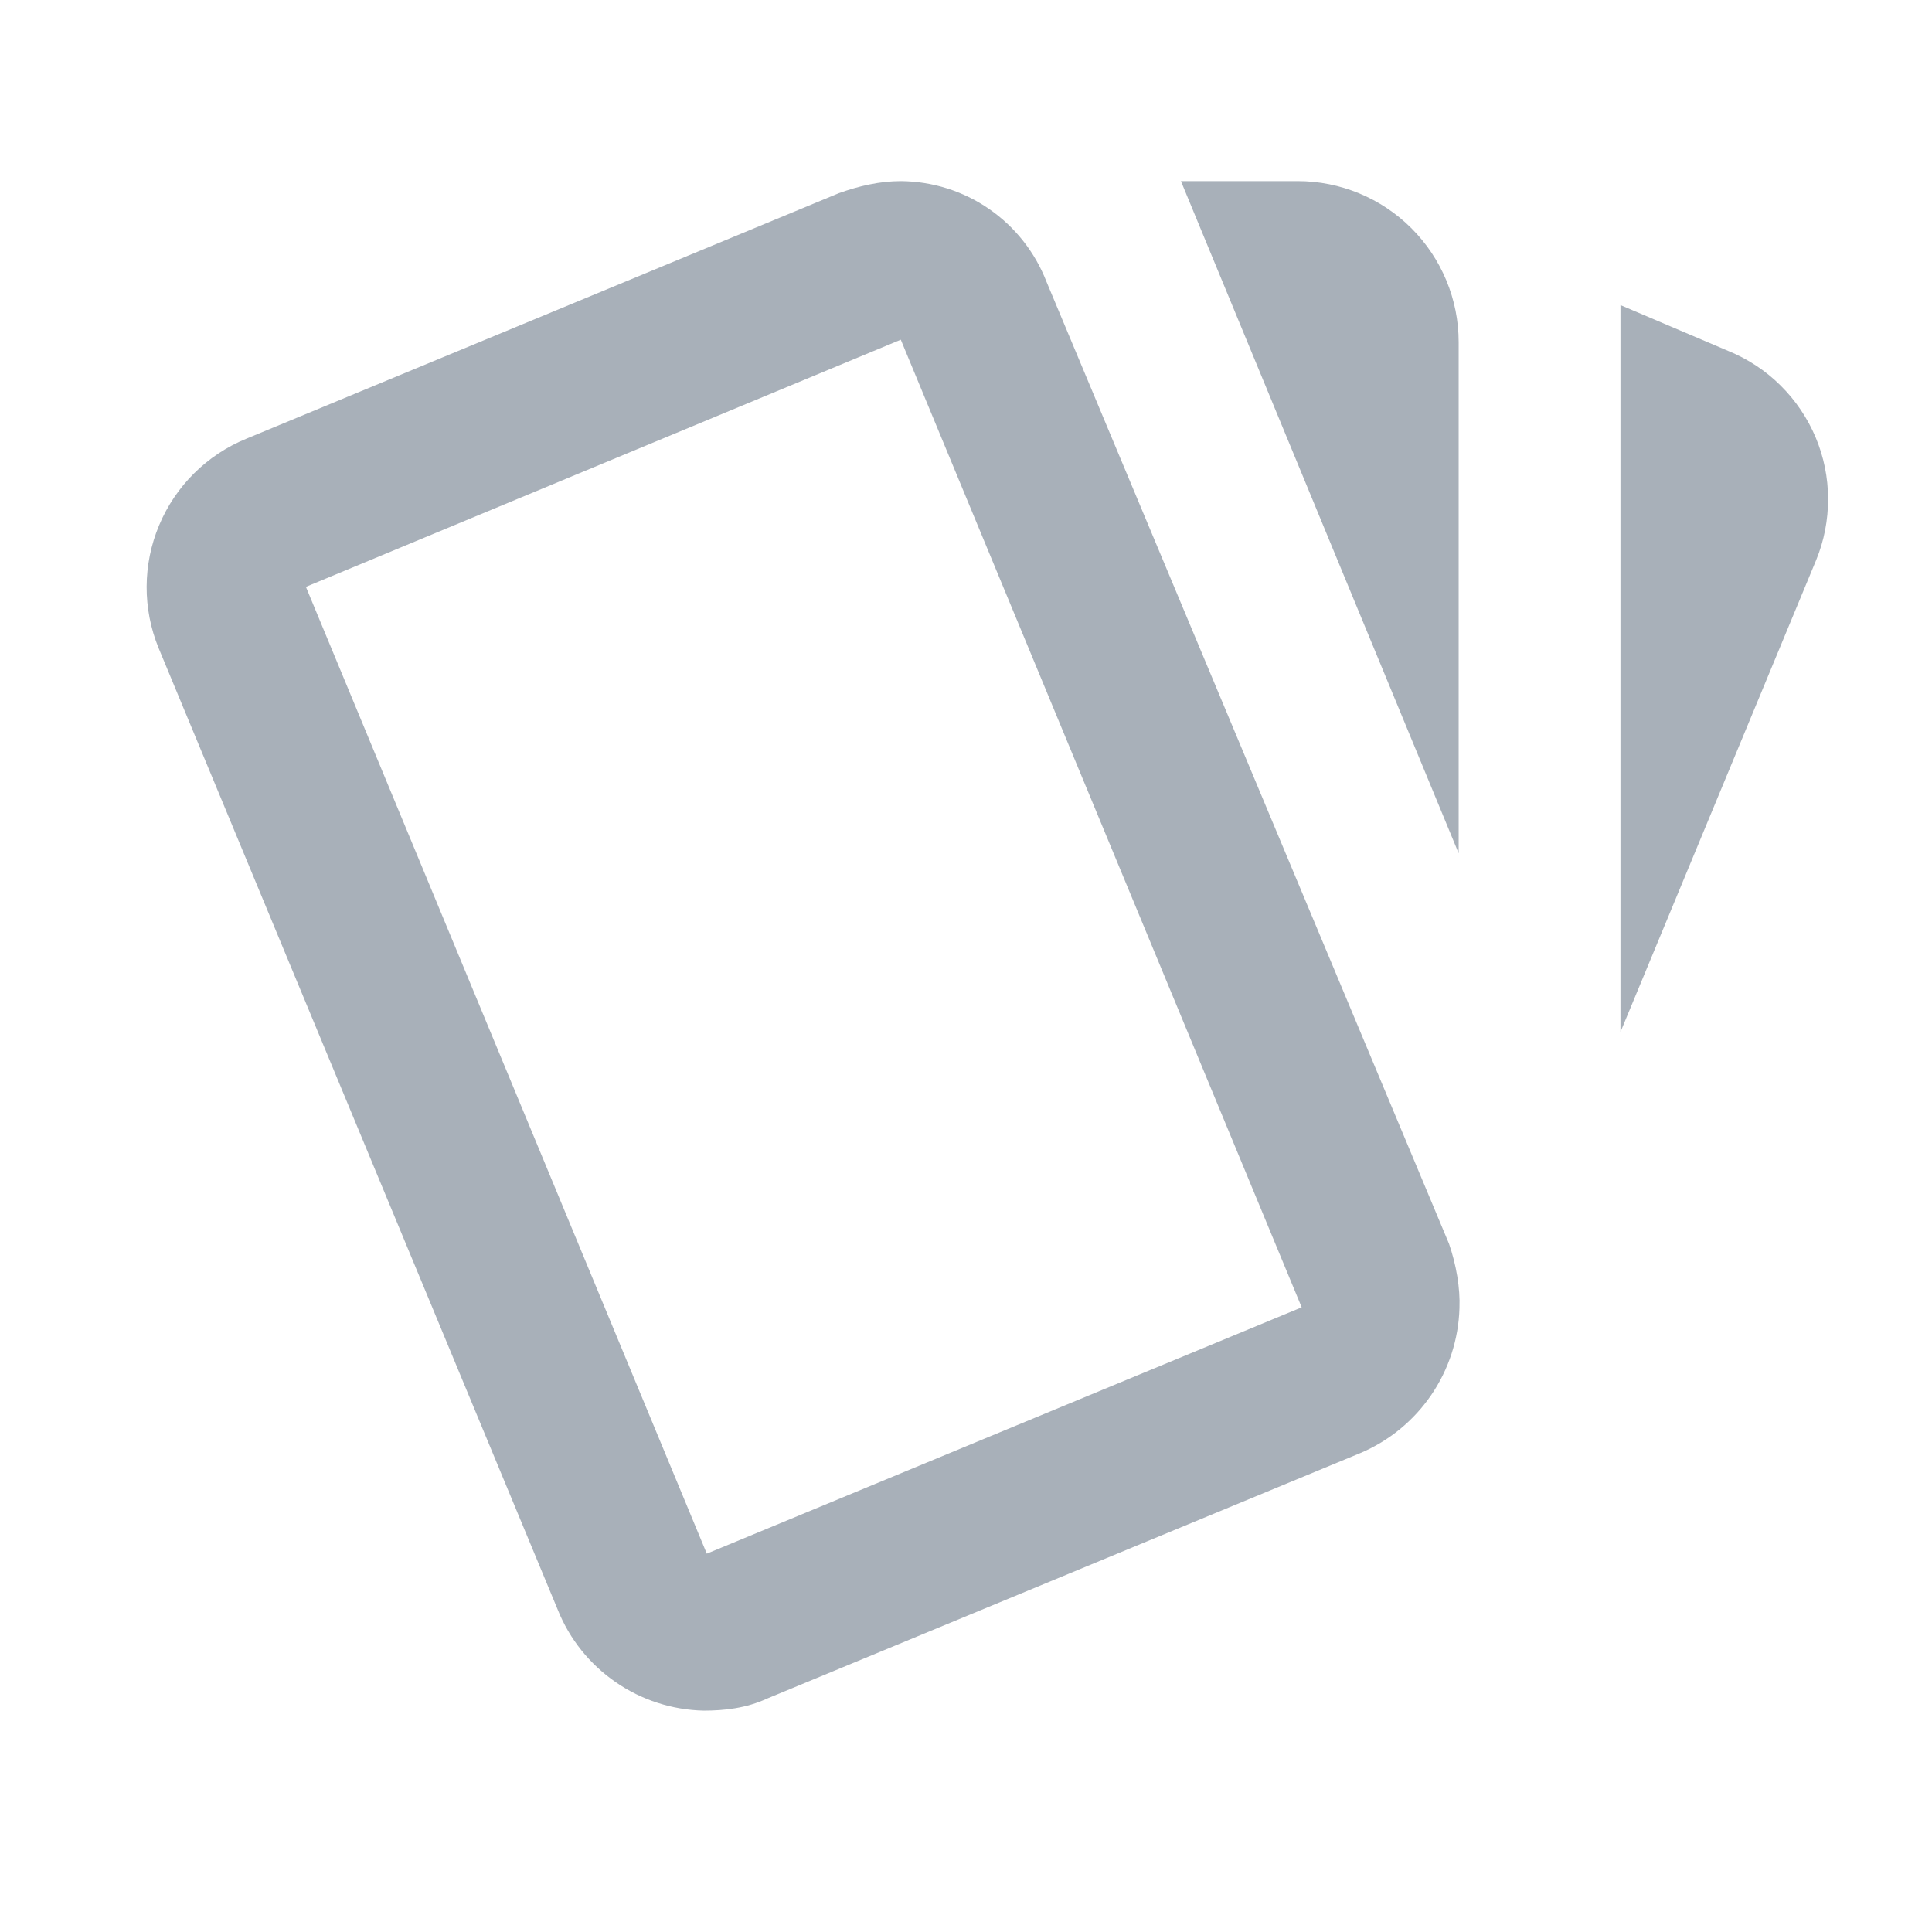
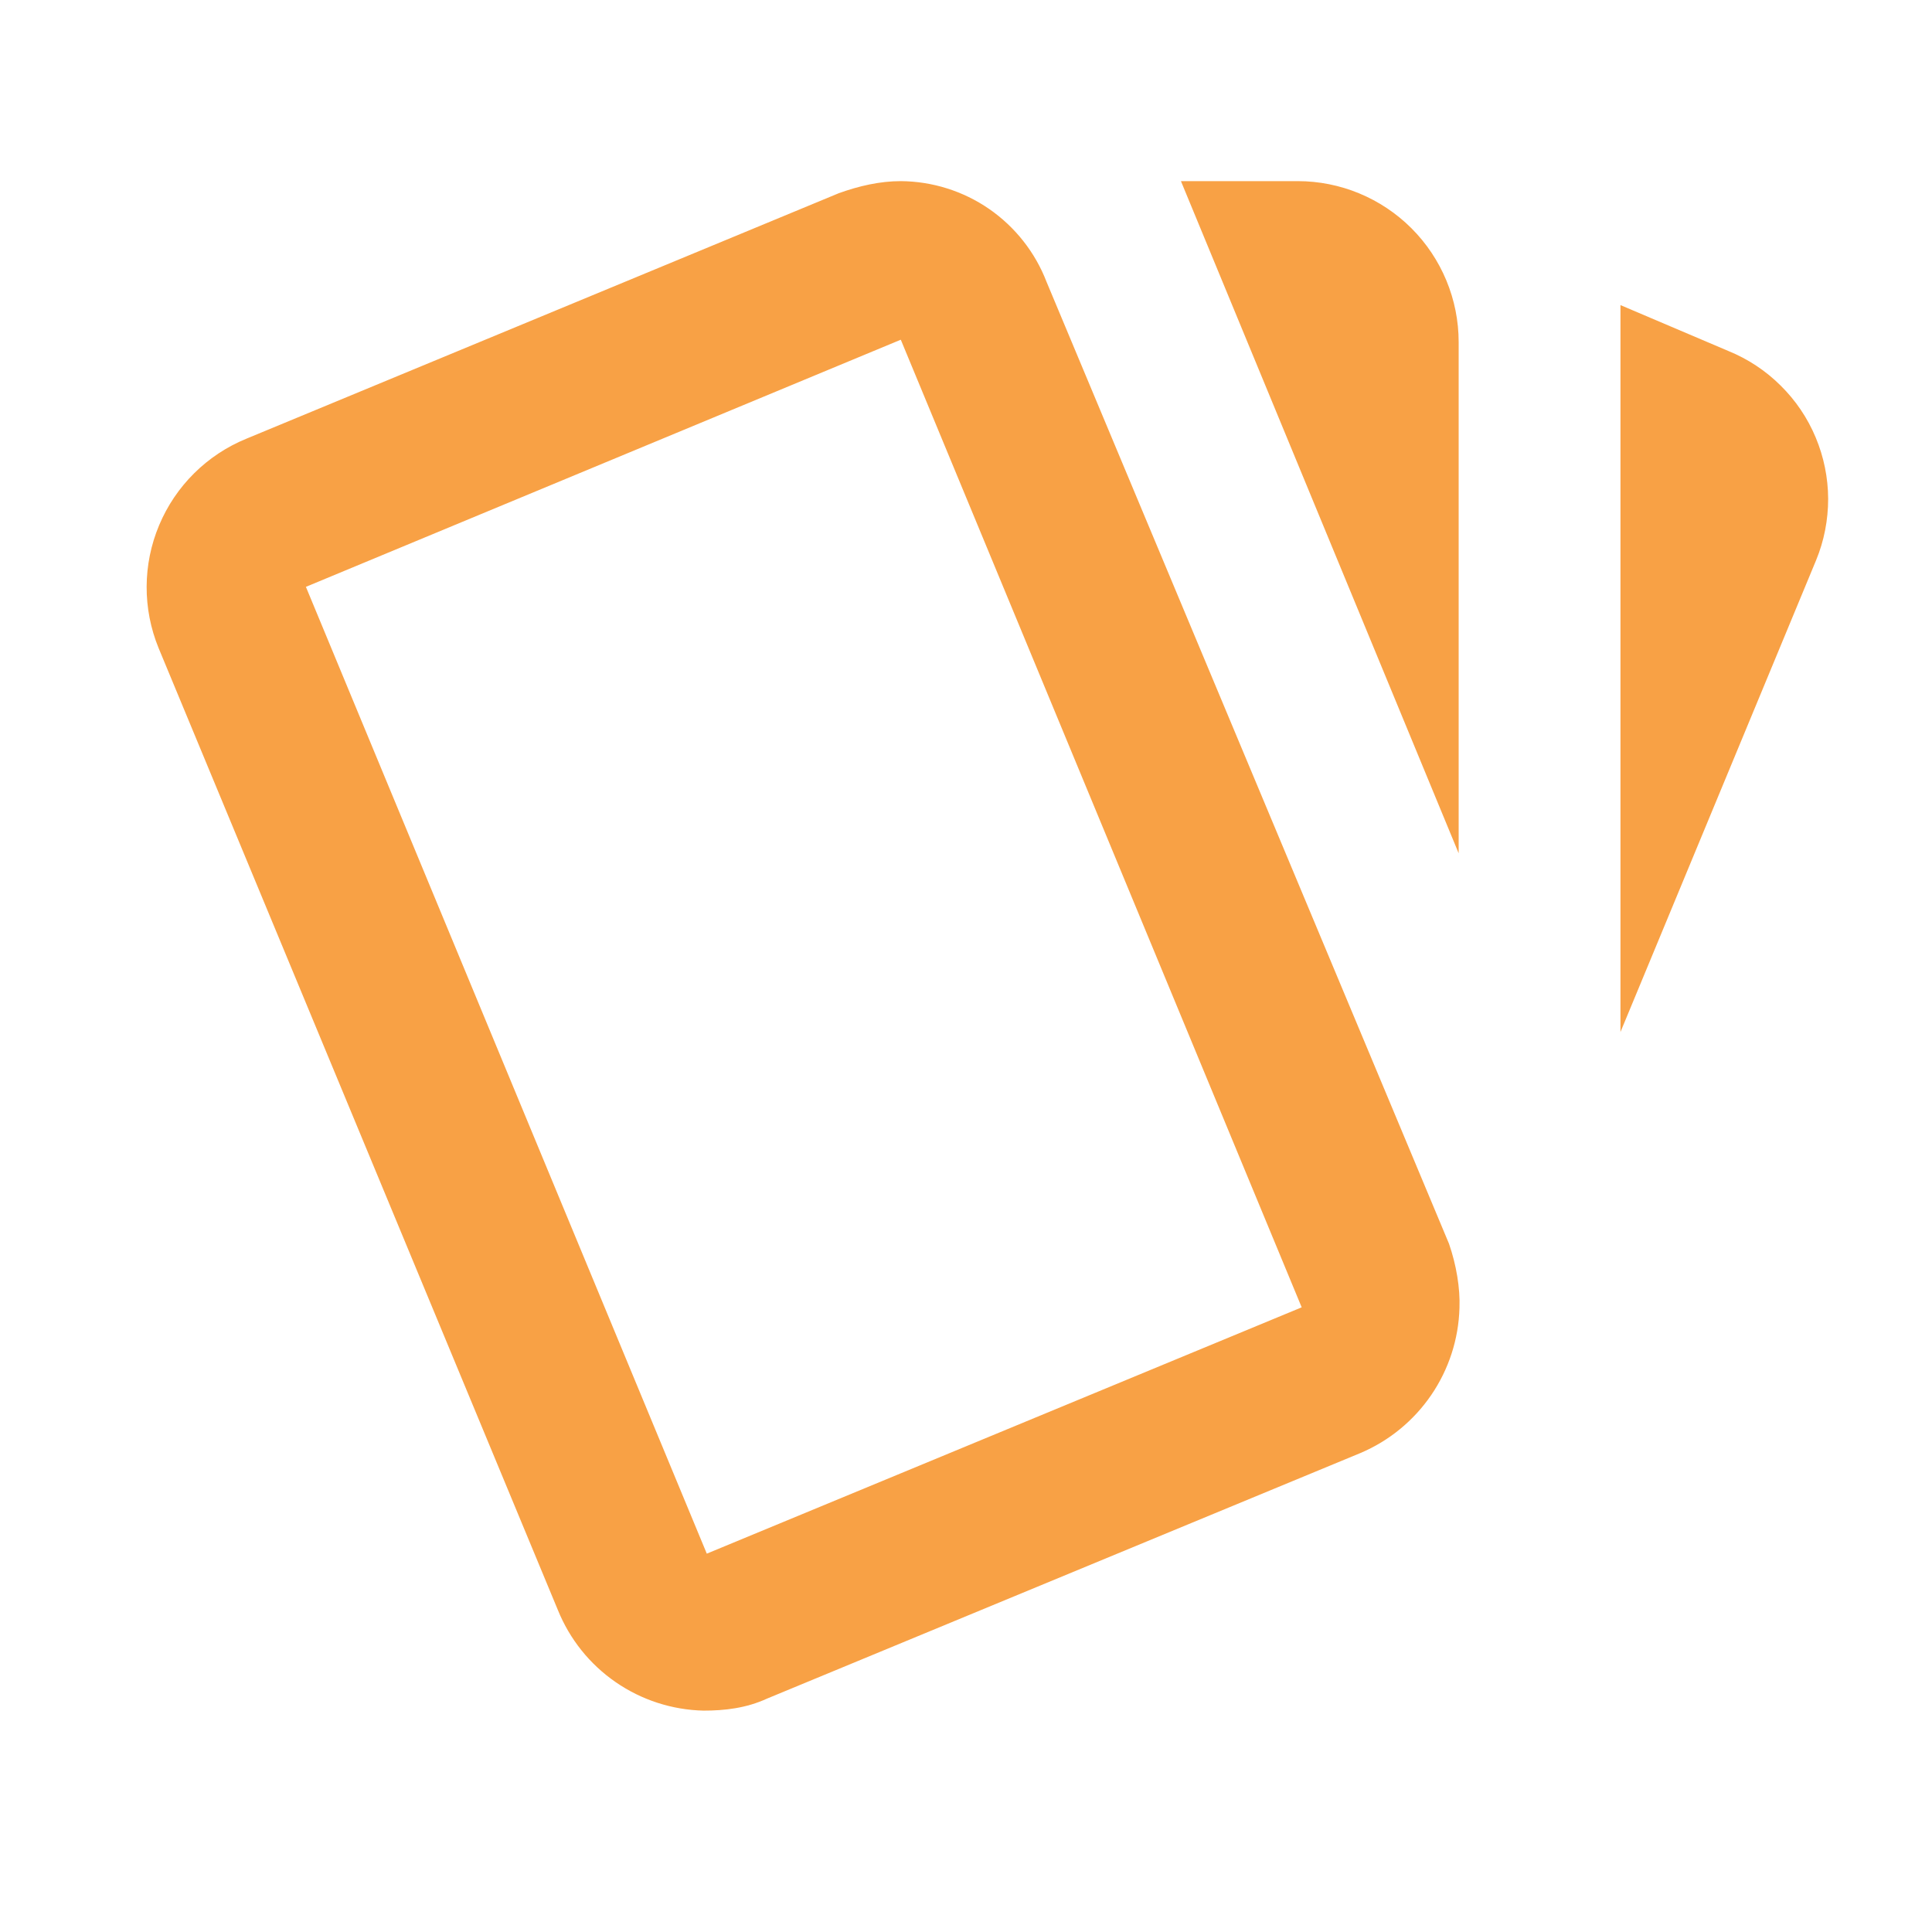
<svg xmlns="http://www.w3.org/2000/svg" width="24" height="24" viewBox="0 0 24 24" fill="none">
-   <path d="M11.19 2.25C10.93 2.25 10.67 2.31 10.42 2.4L3.06 5.45C2.571 5.65 2.181 6.037 1.977 6.524C1.772 7.012 1.77 7.561 1.97 8.05L6.93 20C7.076 20.363 7.326 20.674 7.648 20.896C7.969 21.118 8.349 21.241 8.74 21.25C9 21.25 9.27 21.22 9.53 21.1L16.9 18.05C17.256 17.899 17.561 17.649 17.779 17.33C17.997 17.011 18.119 16.636 18.13 16.25C18.14 16 18.09 15.71 18 15.45L13 3.5C12.858 3.134 12.61 2.819 12.287 2.596C11.965 2.373 11.582 2.253 11.19 2.25ZM14.67 2.25L18.12 10.6V4.25C18.12 3.72 17.909 3.211 17.534 2.836C17.159 2.461 16.65 2.25 16.12 2.25H14.67ZM20.13 3.79V12.82L22.56 6.96C22.66 6.718 22.71 6.458 22.709 6.196C22.709 5.934 22.656 5.675 22.555 5.434C22.453 5.192 22.305 4.973 22.119 4.789C21.933 4.604 21.712 4.459 21.47 4.36L20.13 3.79ZM11.19 4.22L16.17 16.24L8.78 19.3L3.8 7.29" fill="#A8B0B9" />
+   <path d="M11.19 2.25C10.93 2.25 10.67 2.31 10.42 2.4L3.06 5.45C2.571 5.65 2.181 6.037 1.977 6.524C1.772 7.012 1.77 7.561 1.97 8.05L6.93 20C7.077 20.363 7.326 20.674 7.648 20.896C7.969 21.118 8.349 21.241 8.74 21.25C9 21.25 9.27 21.22 9.53 21.1L16.9 18.05C17.256 17.899 17.561 17.649 17.779 17.33C17.997 17.011 18.119 16.636 18.13 16.25C18.14 16 18.09 15.71 18 15.45L13 3.5C12.859 3.134 12.61 2.819 12.288 2.596C11.965 2.373 11.582 2.253 11.19 2.25V2.25ZM14.67 2.25L18.12 10.6V4.25C18.12 3.72 17.909 3.211 17.534 2.836C17.159 2.461 16.65 2.25 16.12 2.25H14.67ZM20.13 3.79V12.82L22.56 6.96C22.66 6.718 22.71 6.458 22.71 6.196C22.709 5.934 22.656 5.675 22.555 5.434C22.454 5.192 22.306 4.973 22.119 4.789C21.933 4.604 21.713 4.459 21.47 4.36L20.13 3.79ZM11.19 4.22L16.17 16.24L8.78 19.3L3.8 7.29" fill="#F8A145" />
</svg>
